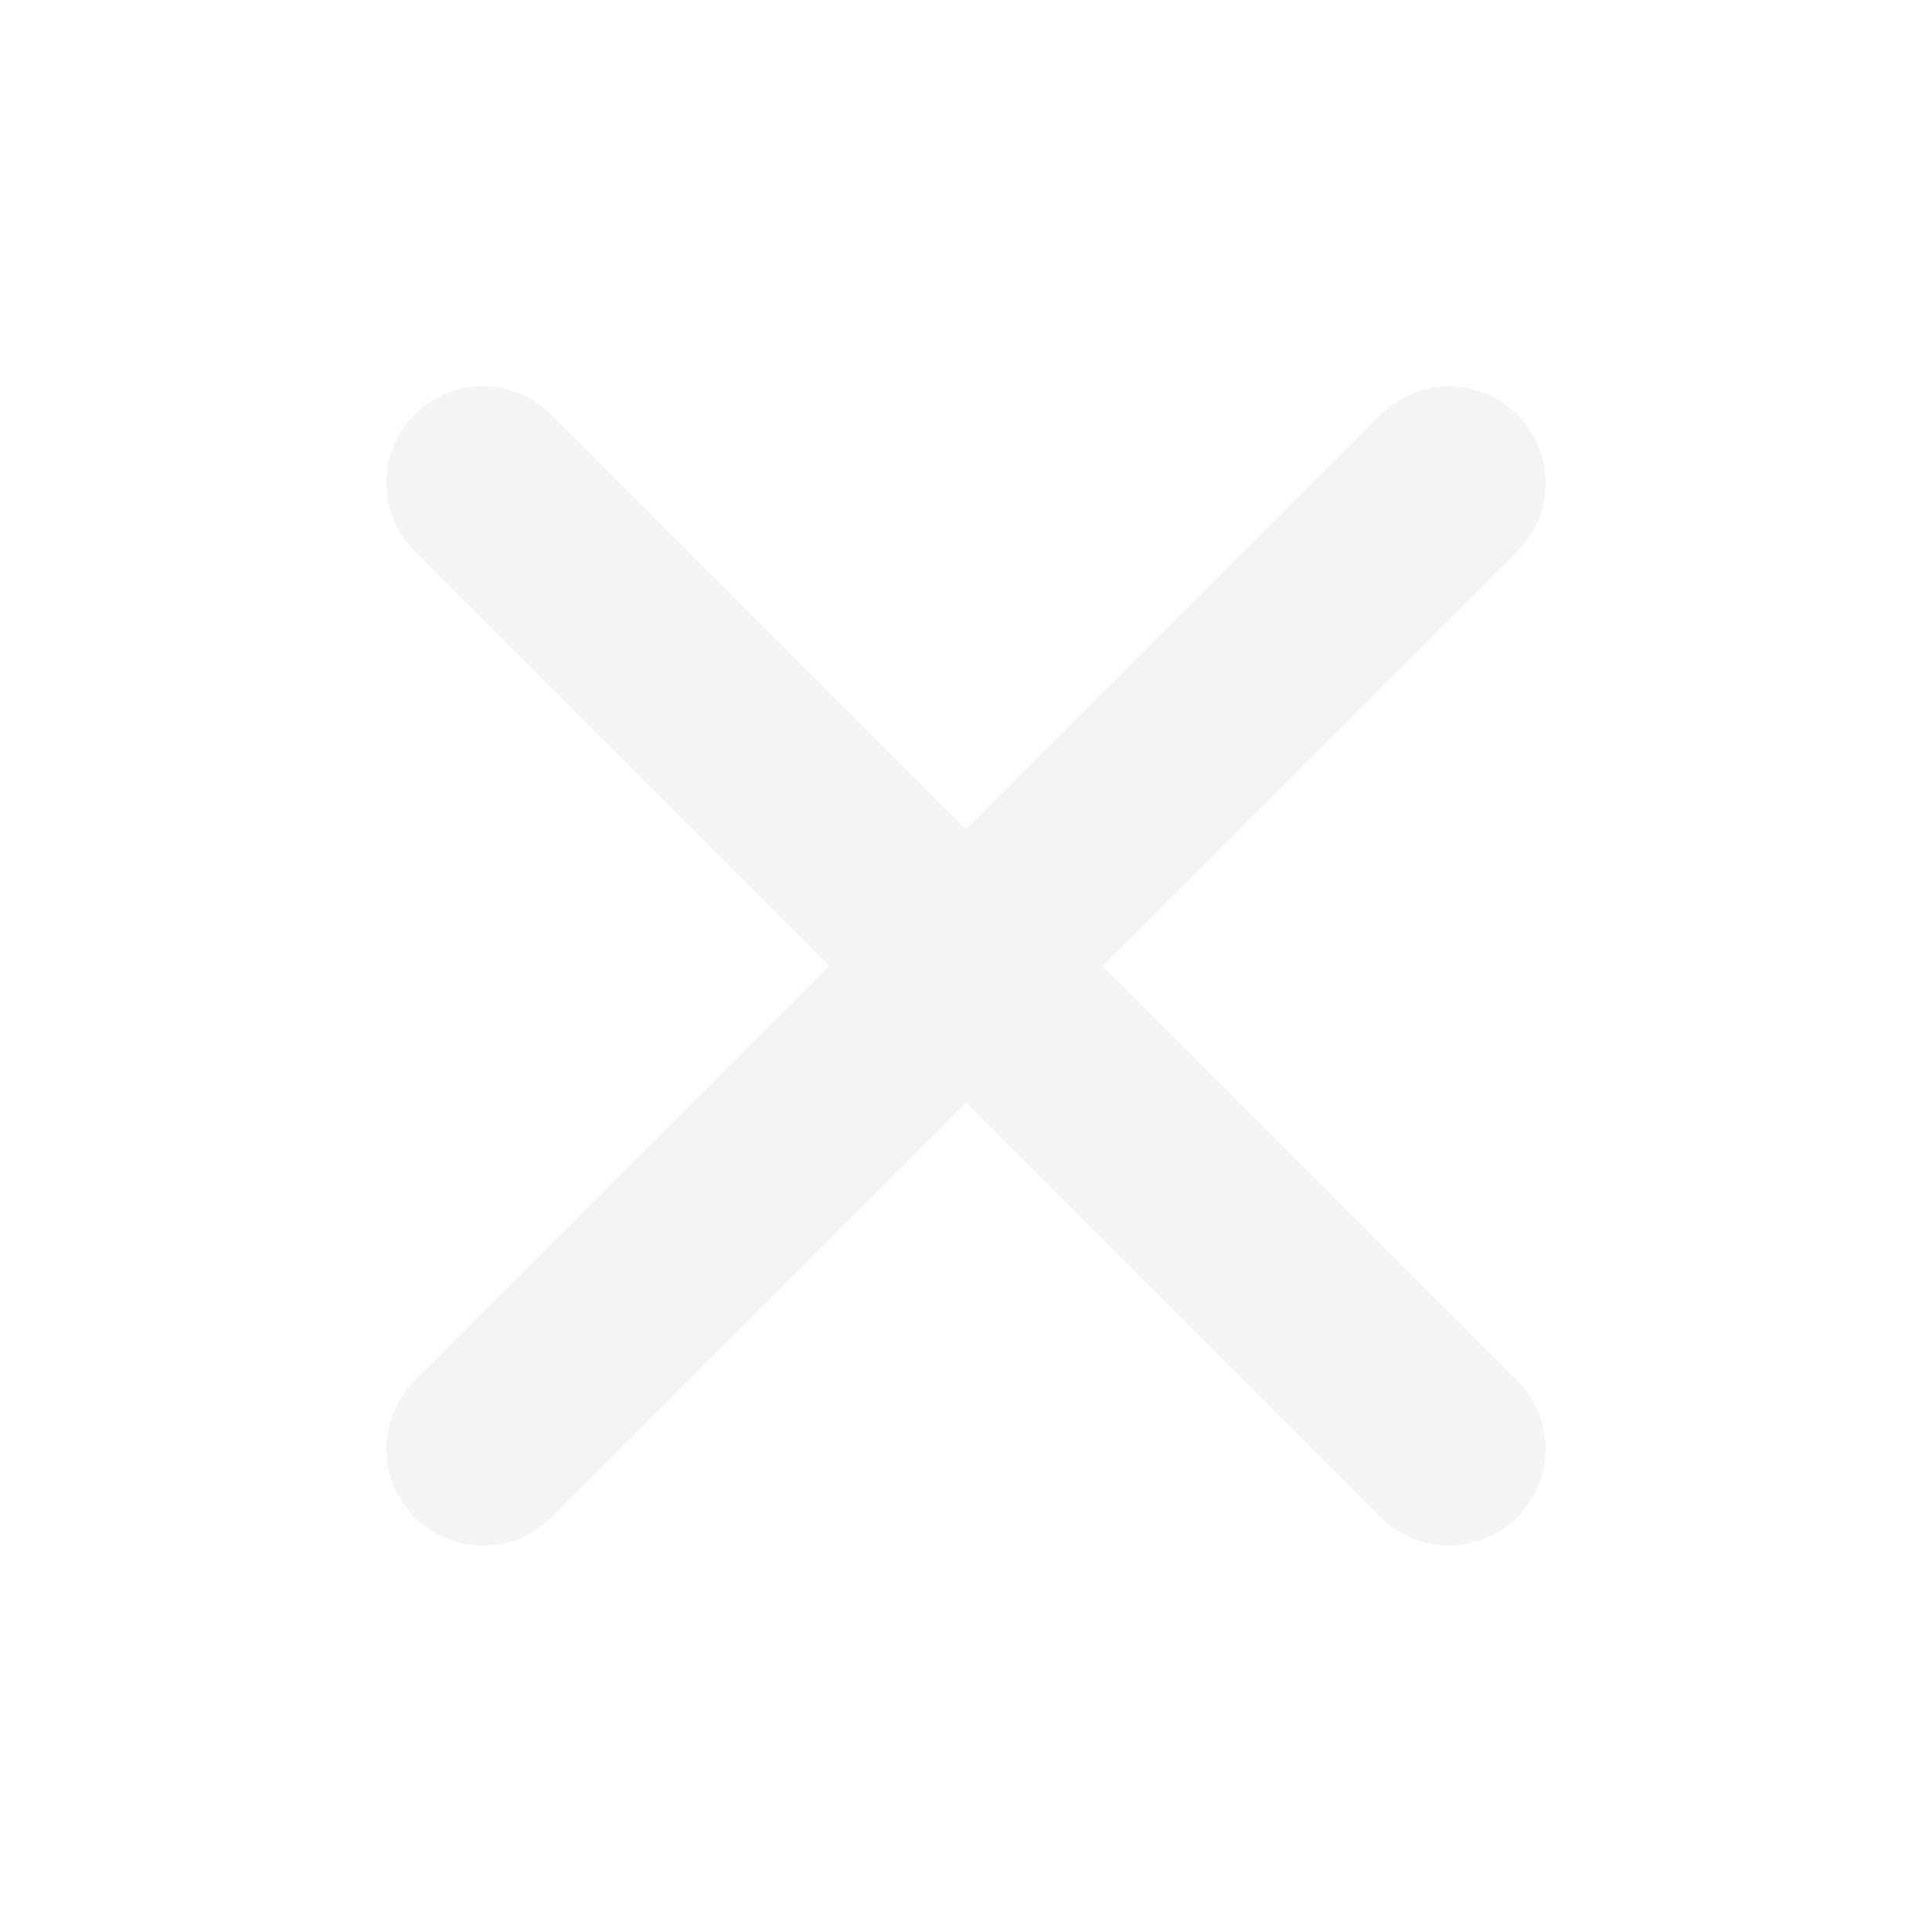
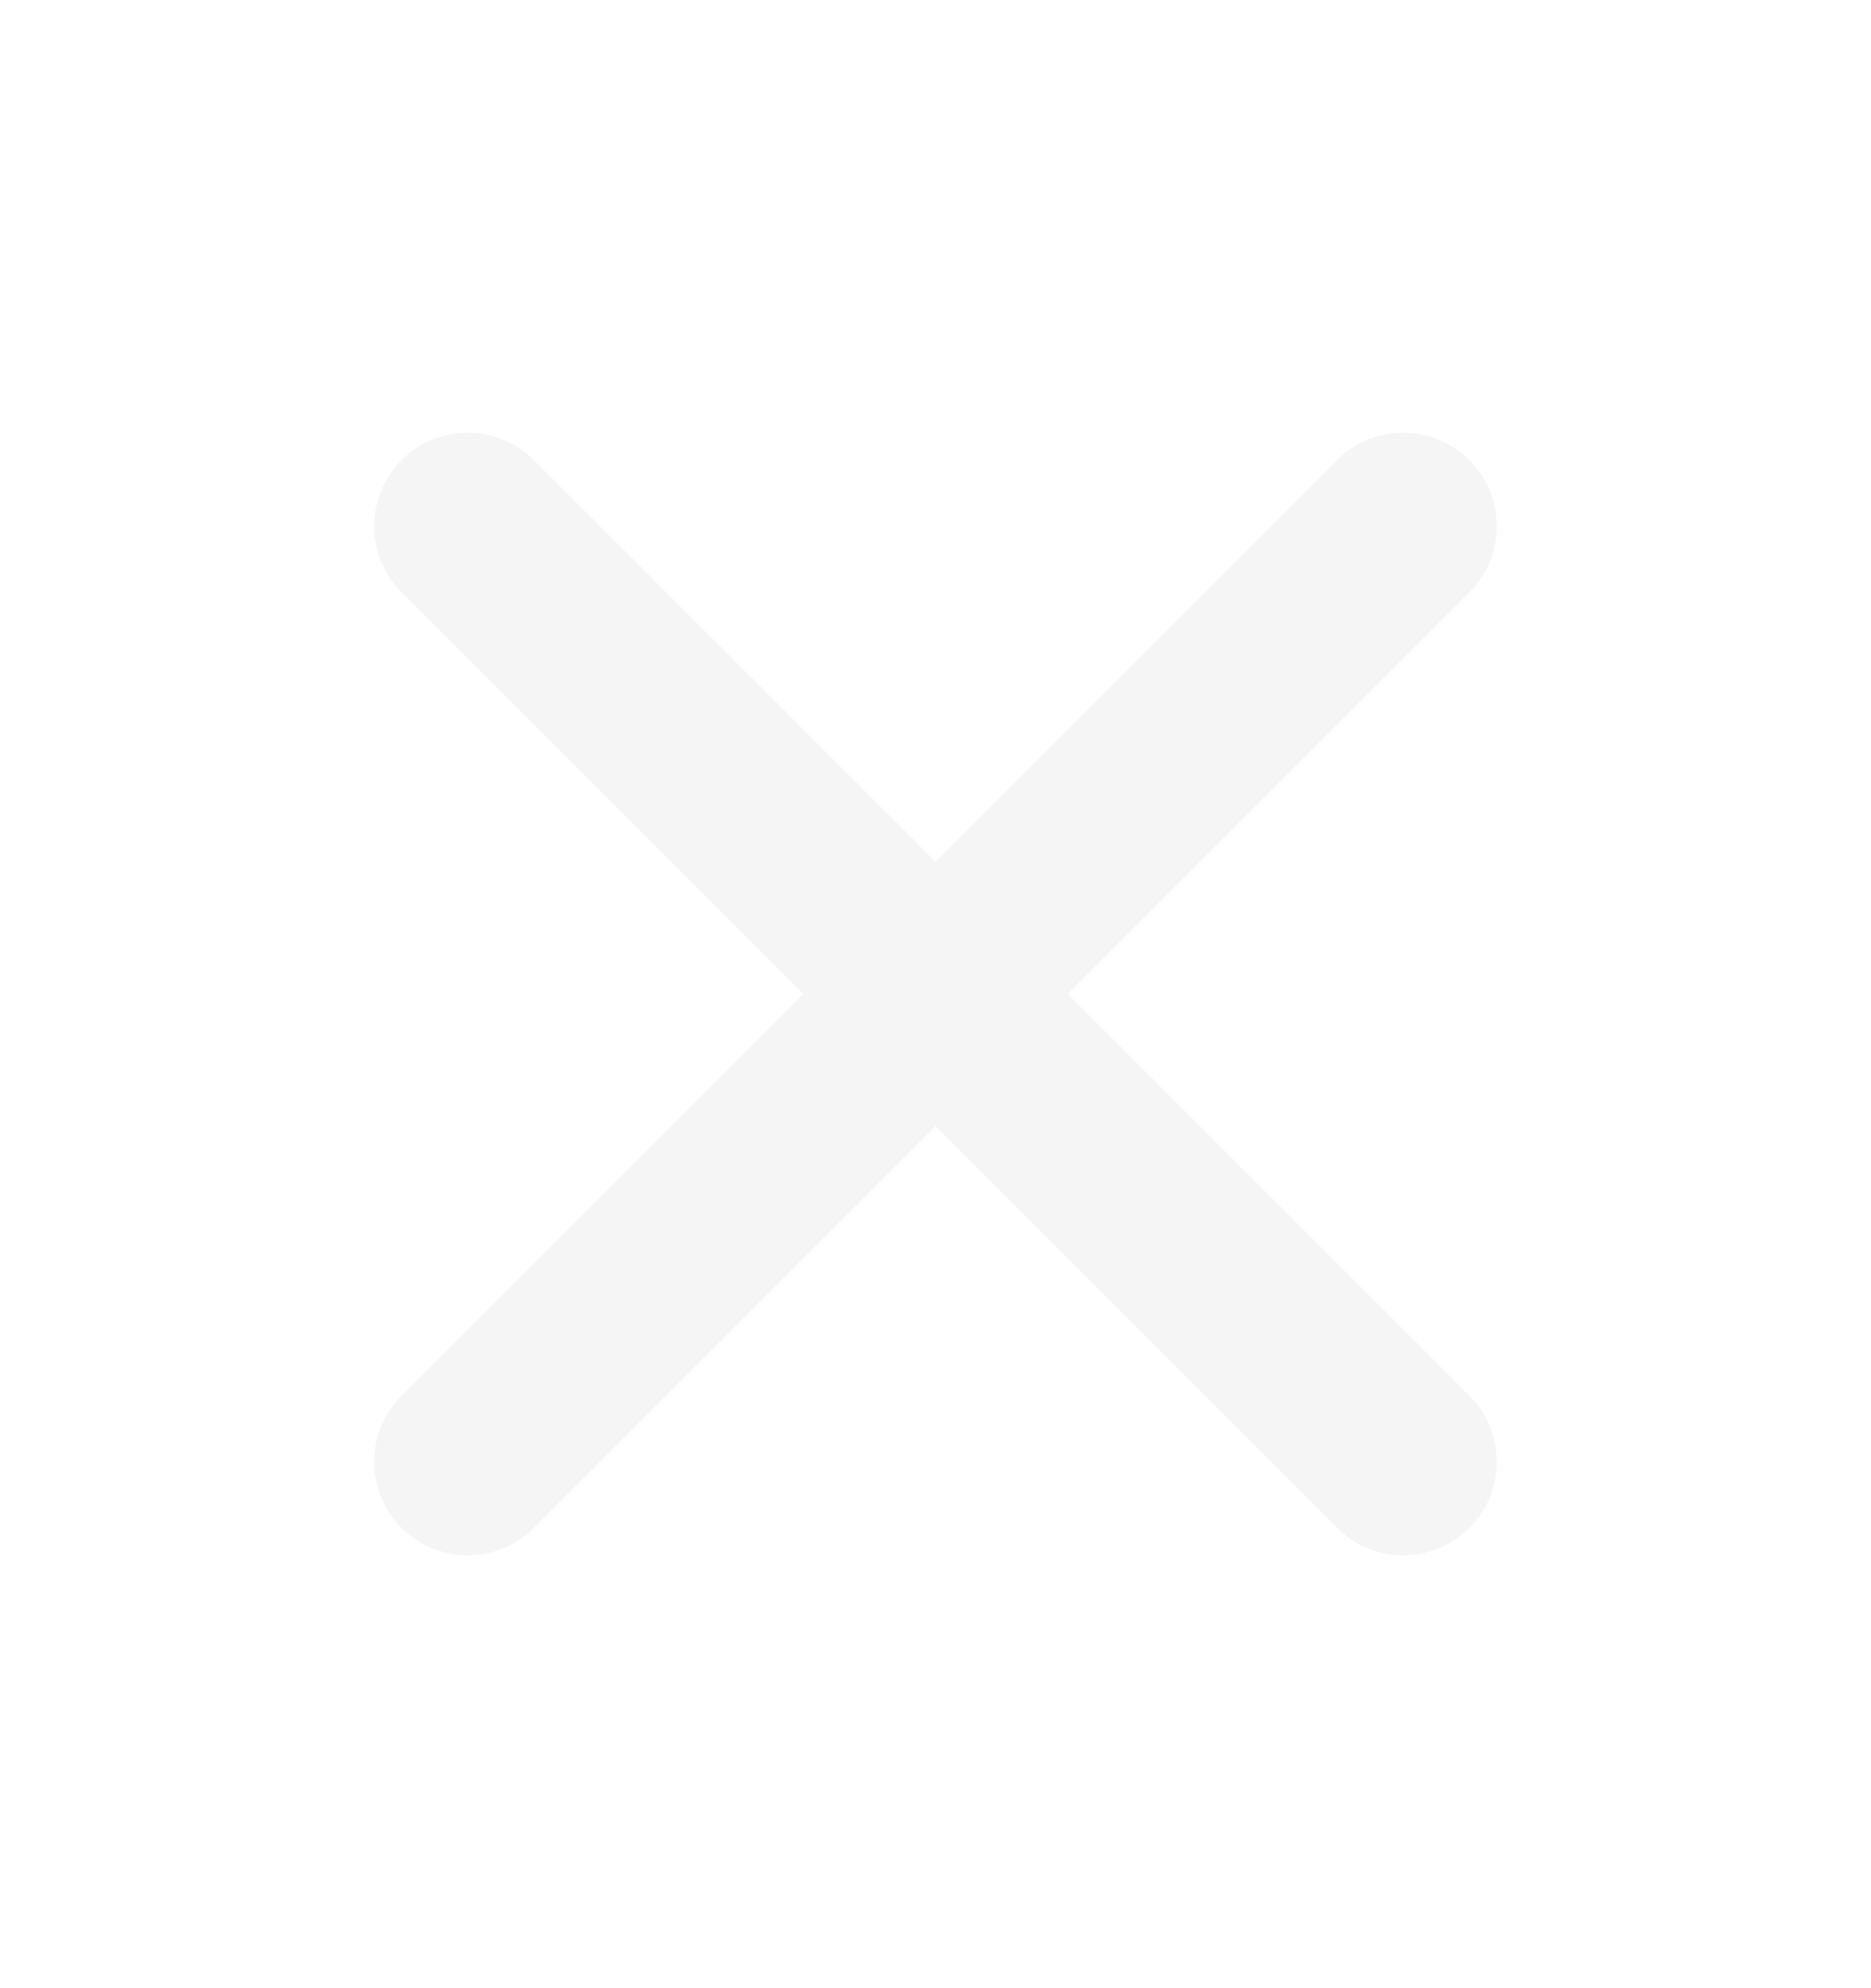
- <svg xmlns="http://www.w3.org/2000/svg" width="16" height="16" viewBox="0 0 16 16" fill="none">
-   <path d="M12 4L4 12M4 4L12 12" stroke="#F5F5F5" stroke-width="1.6" stroke-linecap="round" stroke-linejoin="round" />
+ <svg xmlns="http://www.w3.org/2000/svg" width="16" height="17" viewBox="0 0 16 17" fill="none">
+   <path d="M12 4.5L4 12.5M4 4.5L12 12.5" stroke="#F5F5F5" stroke-width="1.6" stroke-linecap="round" stroke-linejoin="round" />
</svg>
